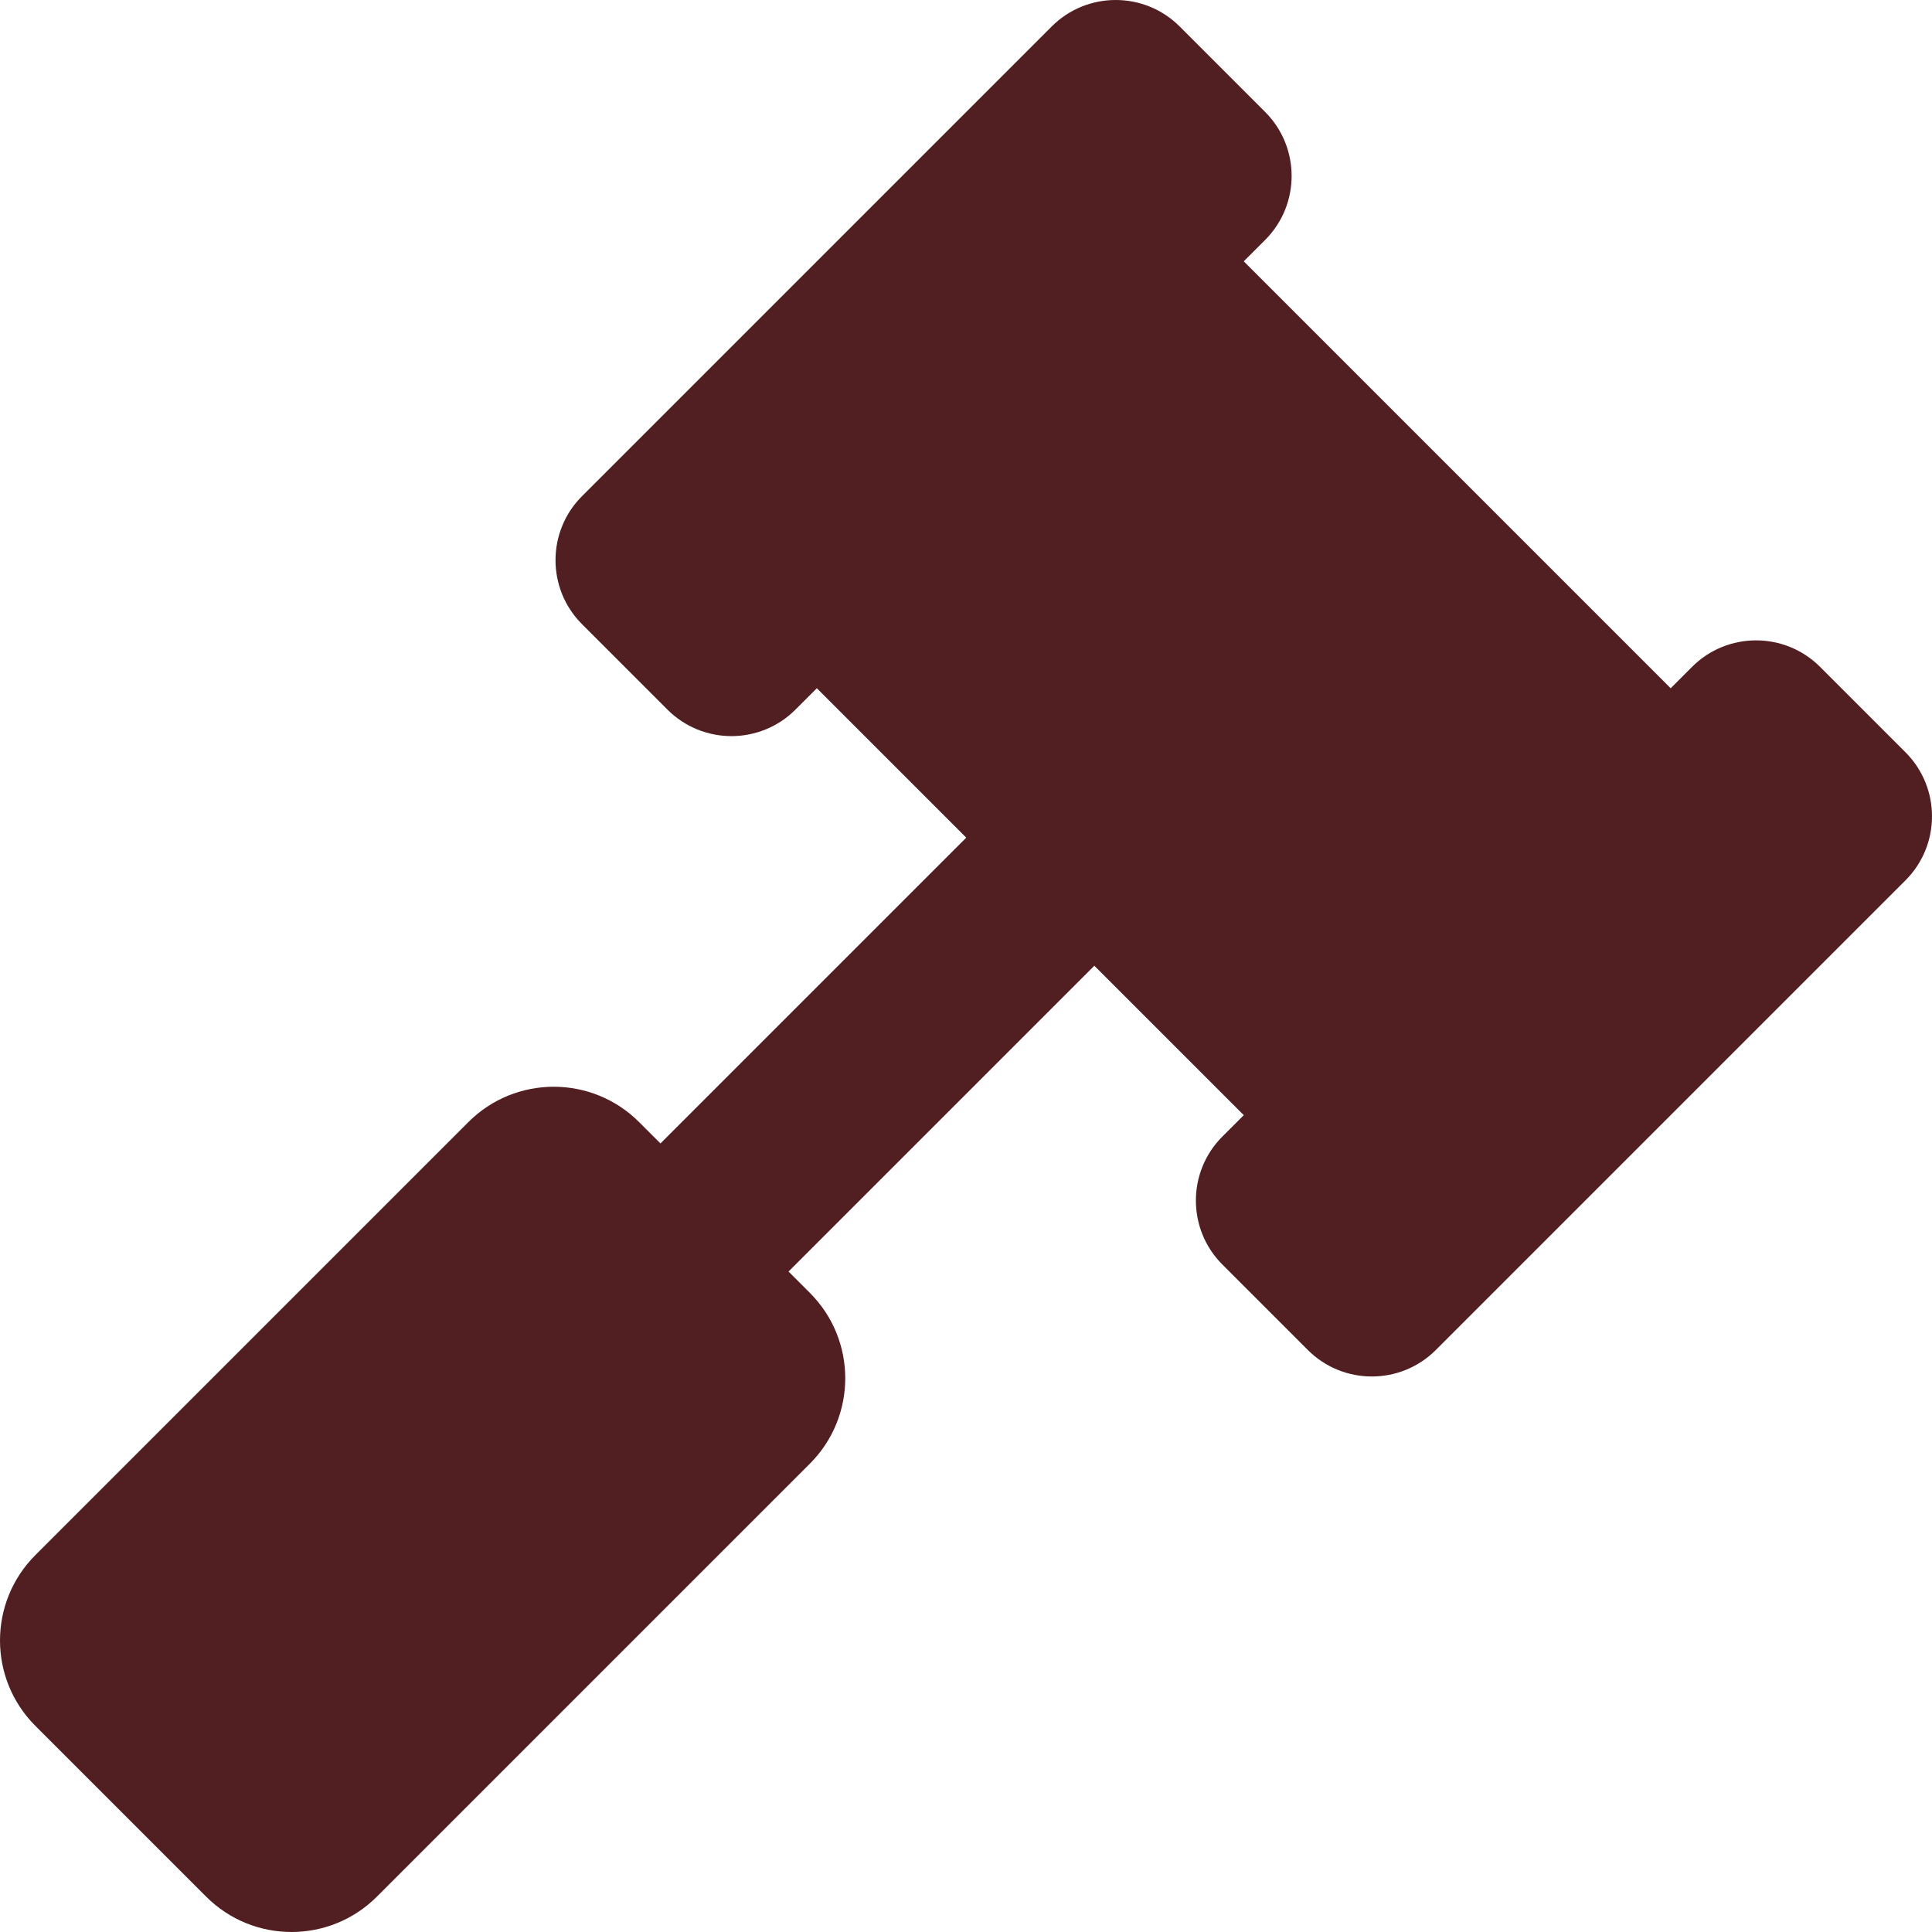
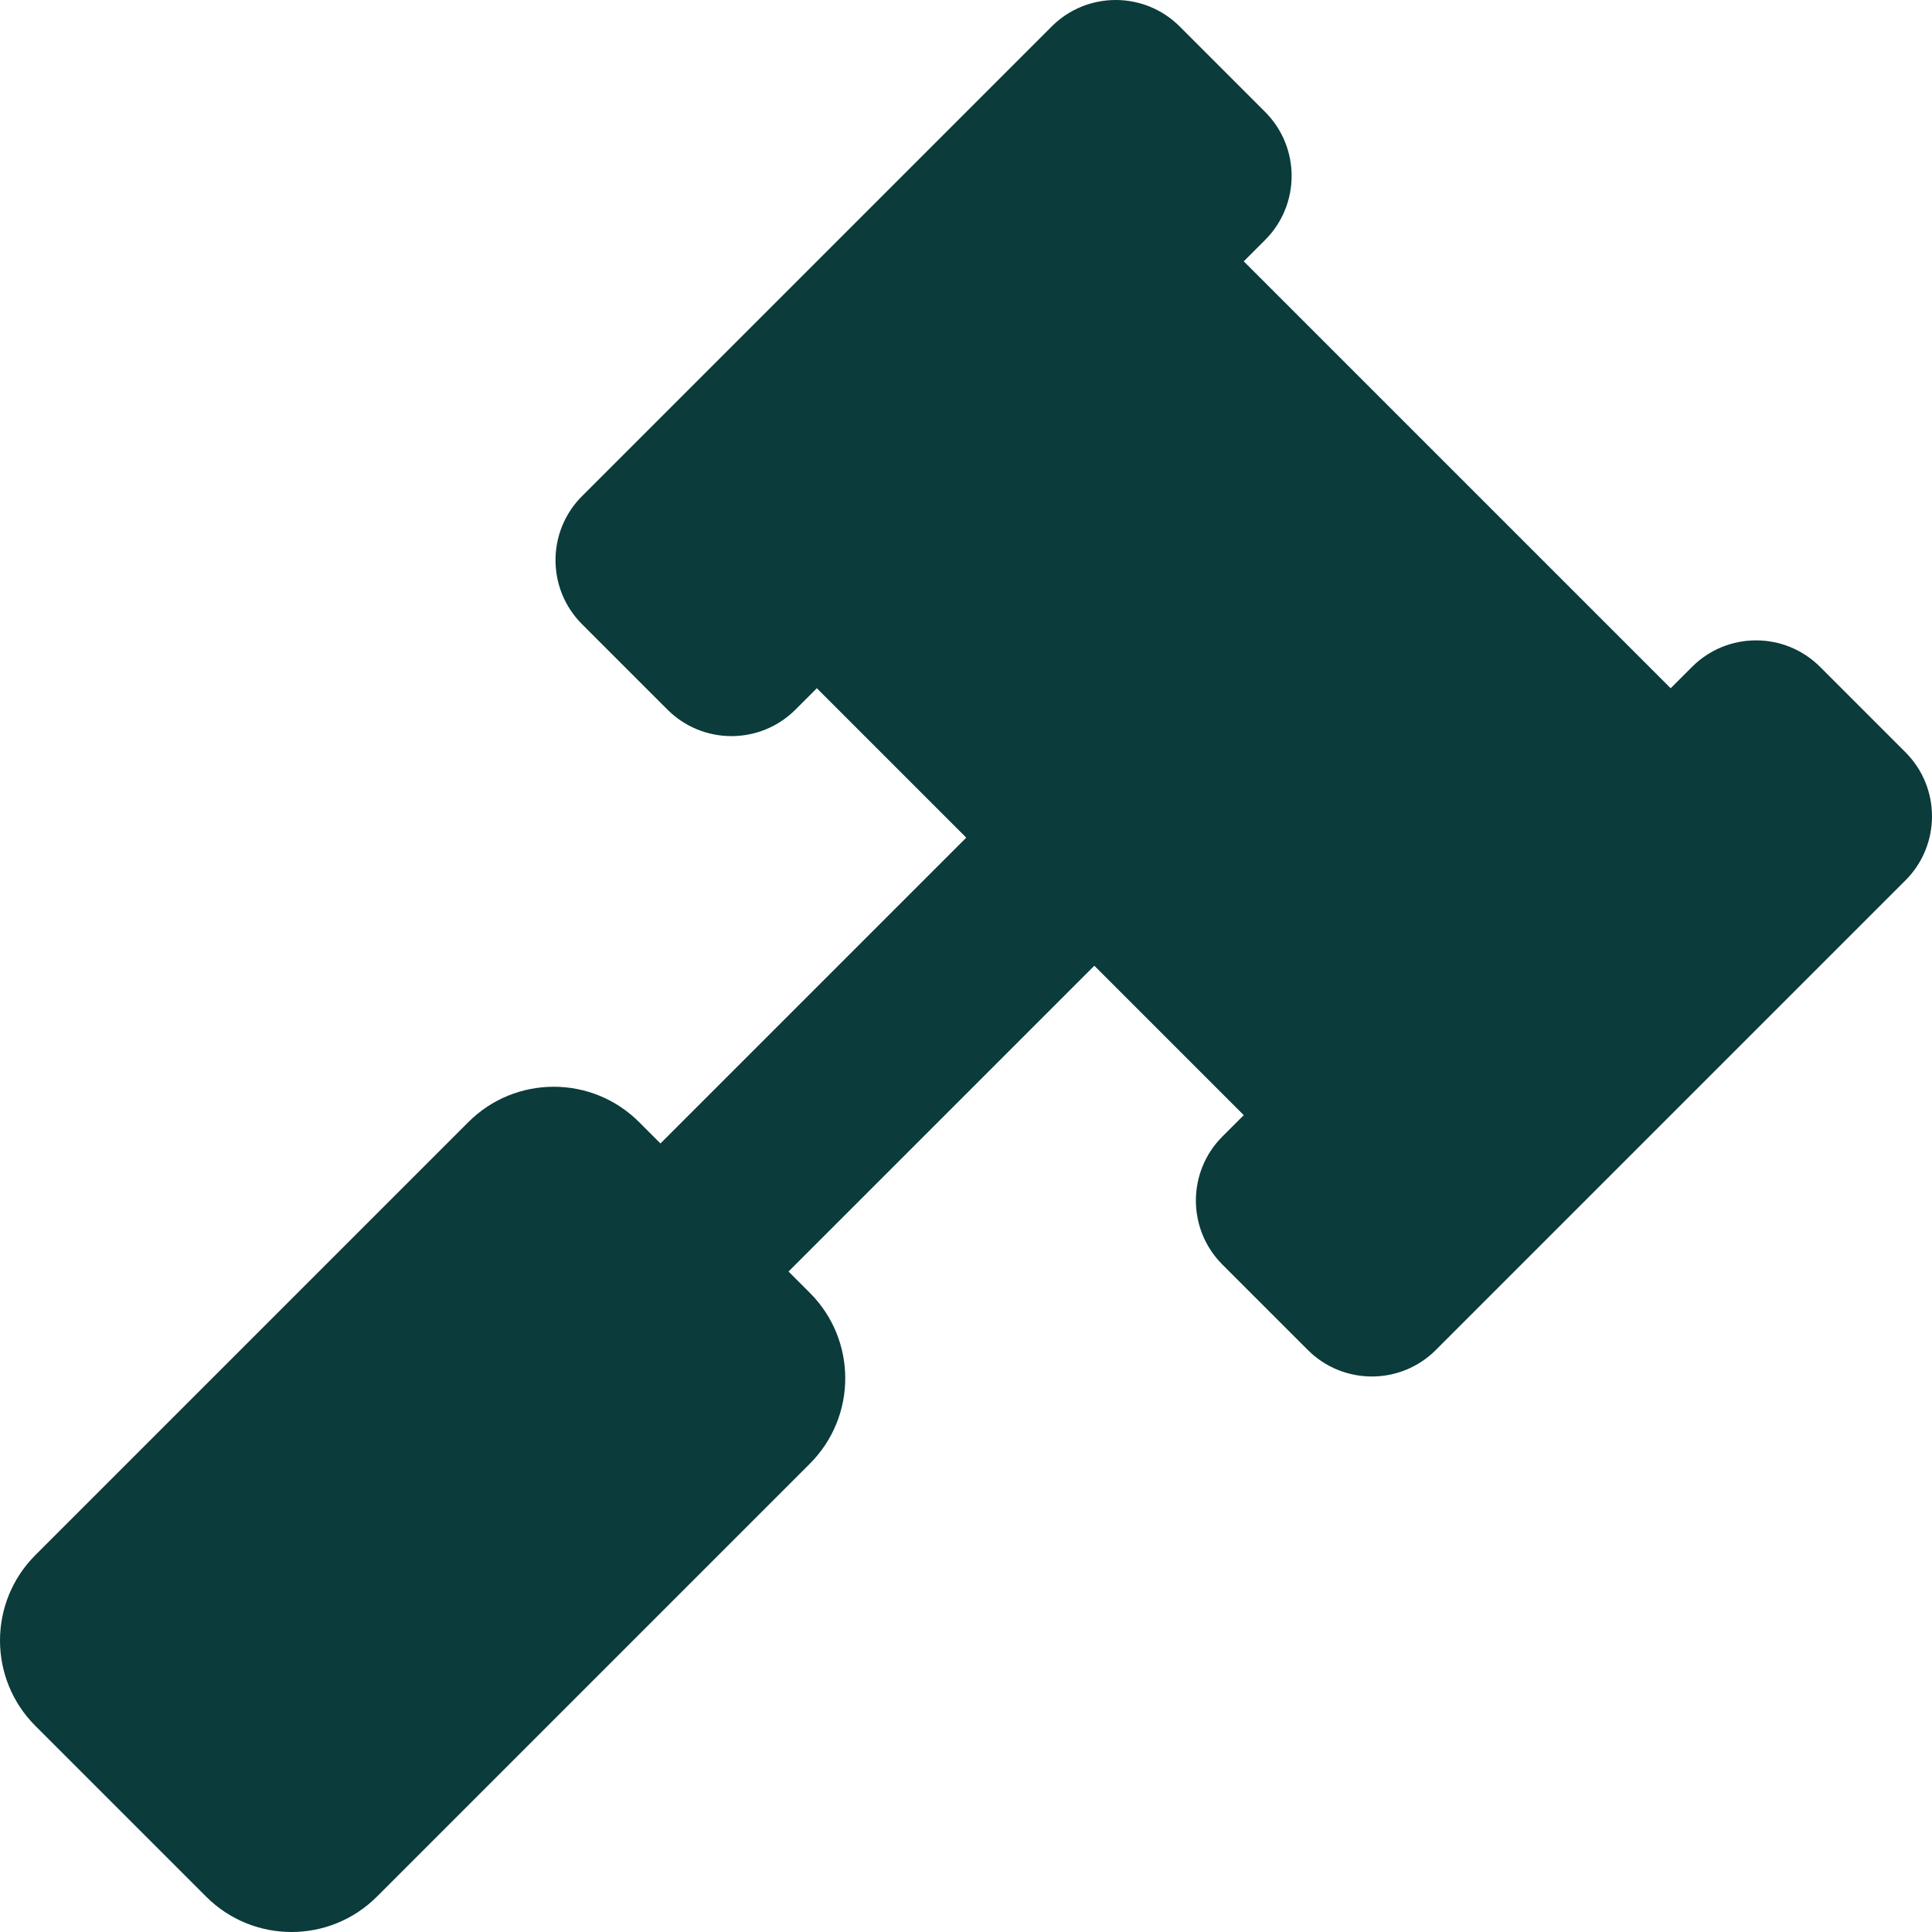
- <svg xmlns="http://www.w3.org/2000/svg" viewBox="0 0 512 512" fill="#511e21">
+ <svg xmlns="http://www.w3.org/2000/svg" viewBox="0 0 512 512" fill="#0b3b3b">
  <path d="M504.971 199.362l-22.627-22.627c-9.373-9.373-24.569-9.373-33.941 0l-5.657 5.657L329.608 69.255l5.657-5.657c9.373-9.373 9.373-24.569 0-33.941L312.638 7.029c-9.373-9.373-24.569-9.373-33.941 0L154.246 131.48c-9.373 9.373-9.373 24.569 0 33.941l22.627 22.627c9.373 9.373 24.569 9.373 33.941 0l5.657-5.657 39.598 39.598-81.04 81.04-5.657-5.657c-12.497-12.497-32.758-12.497-45.255 0L9.373 412.118c-12.497 12.497-12.497 32.758 0 45.255l45.255 45.255c12.497 12.497 32.758 12.497 45.255 0l114.745-114.745c12.497-12.497 12.497-32.758 0-45.255l-5.657-5.657 81.04-81.04 39.598 39.598-5.657 5.657c-9.373 9.373-9.373 24.569 0 33.941l22.627 22.627c9.373 9.373 24.569 9.373 33.941 0l124.451-124.451c9.372-9.372 9.372-24.568 0-33.941z" />
</svg>
